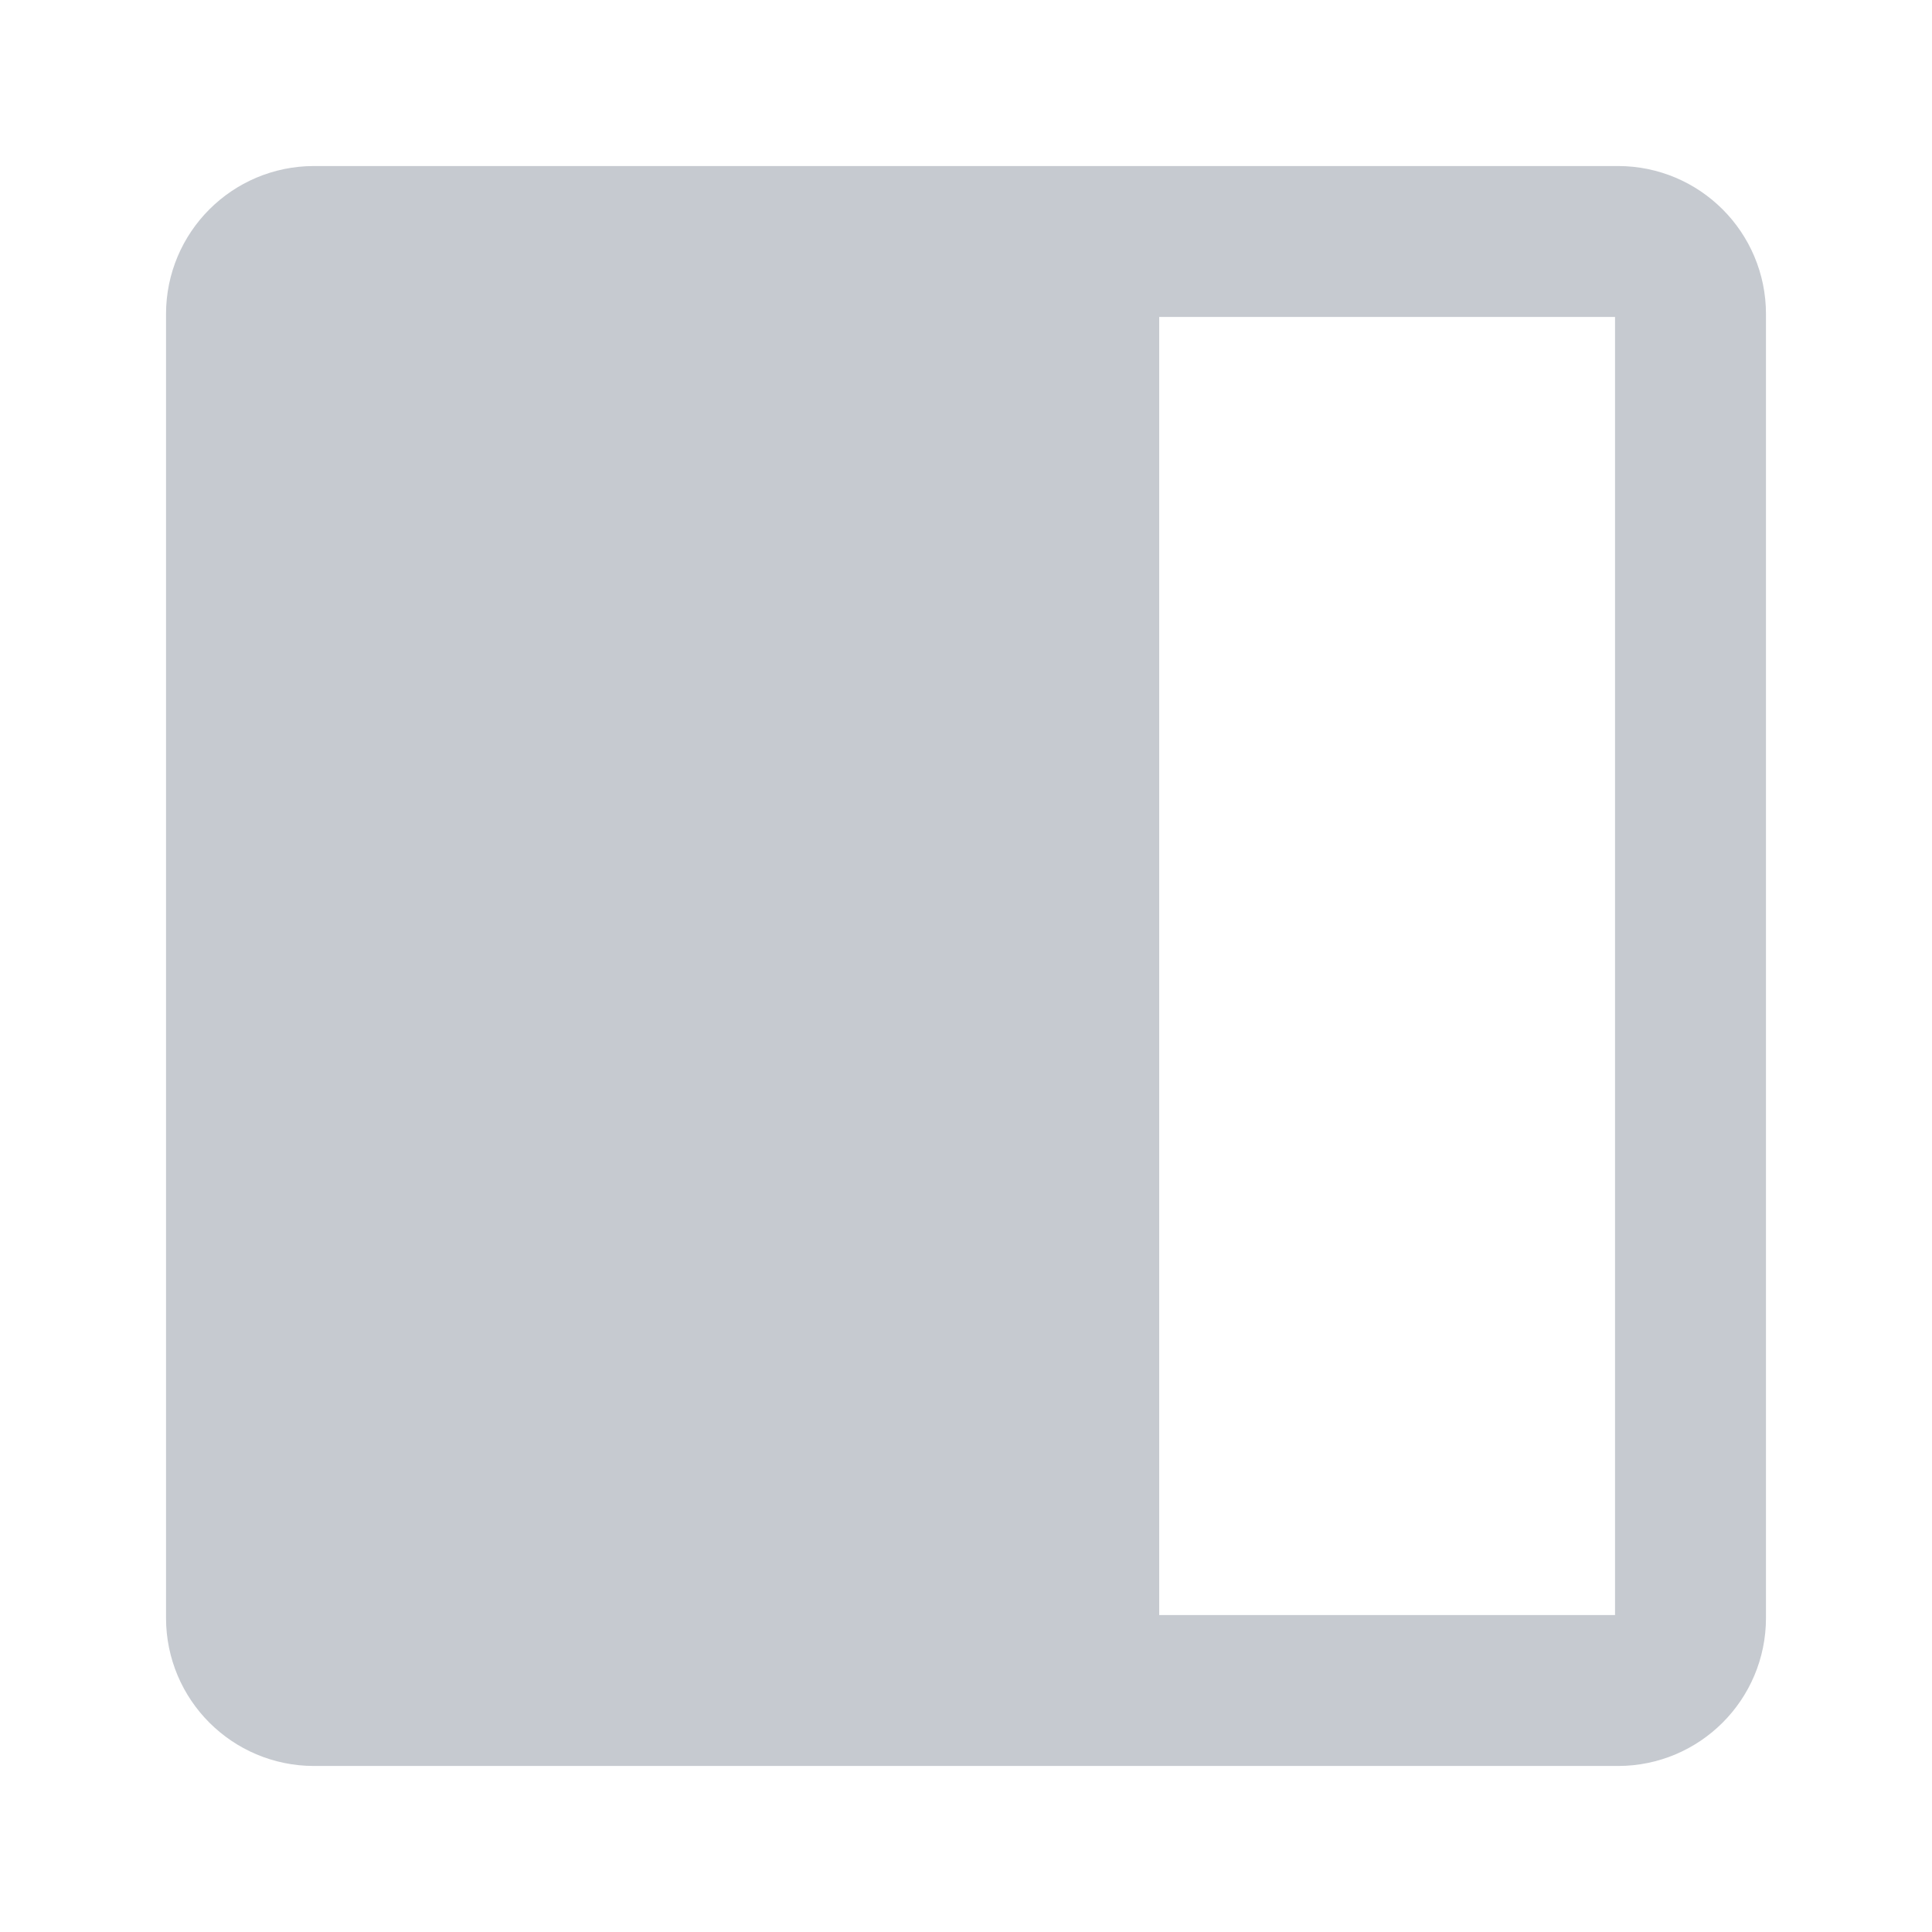
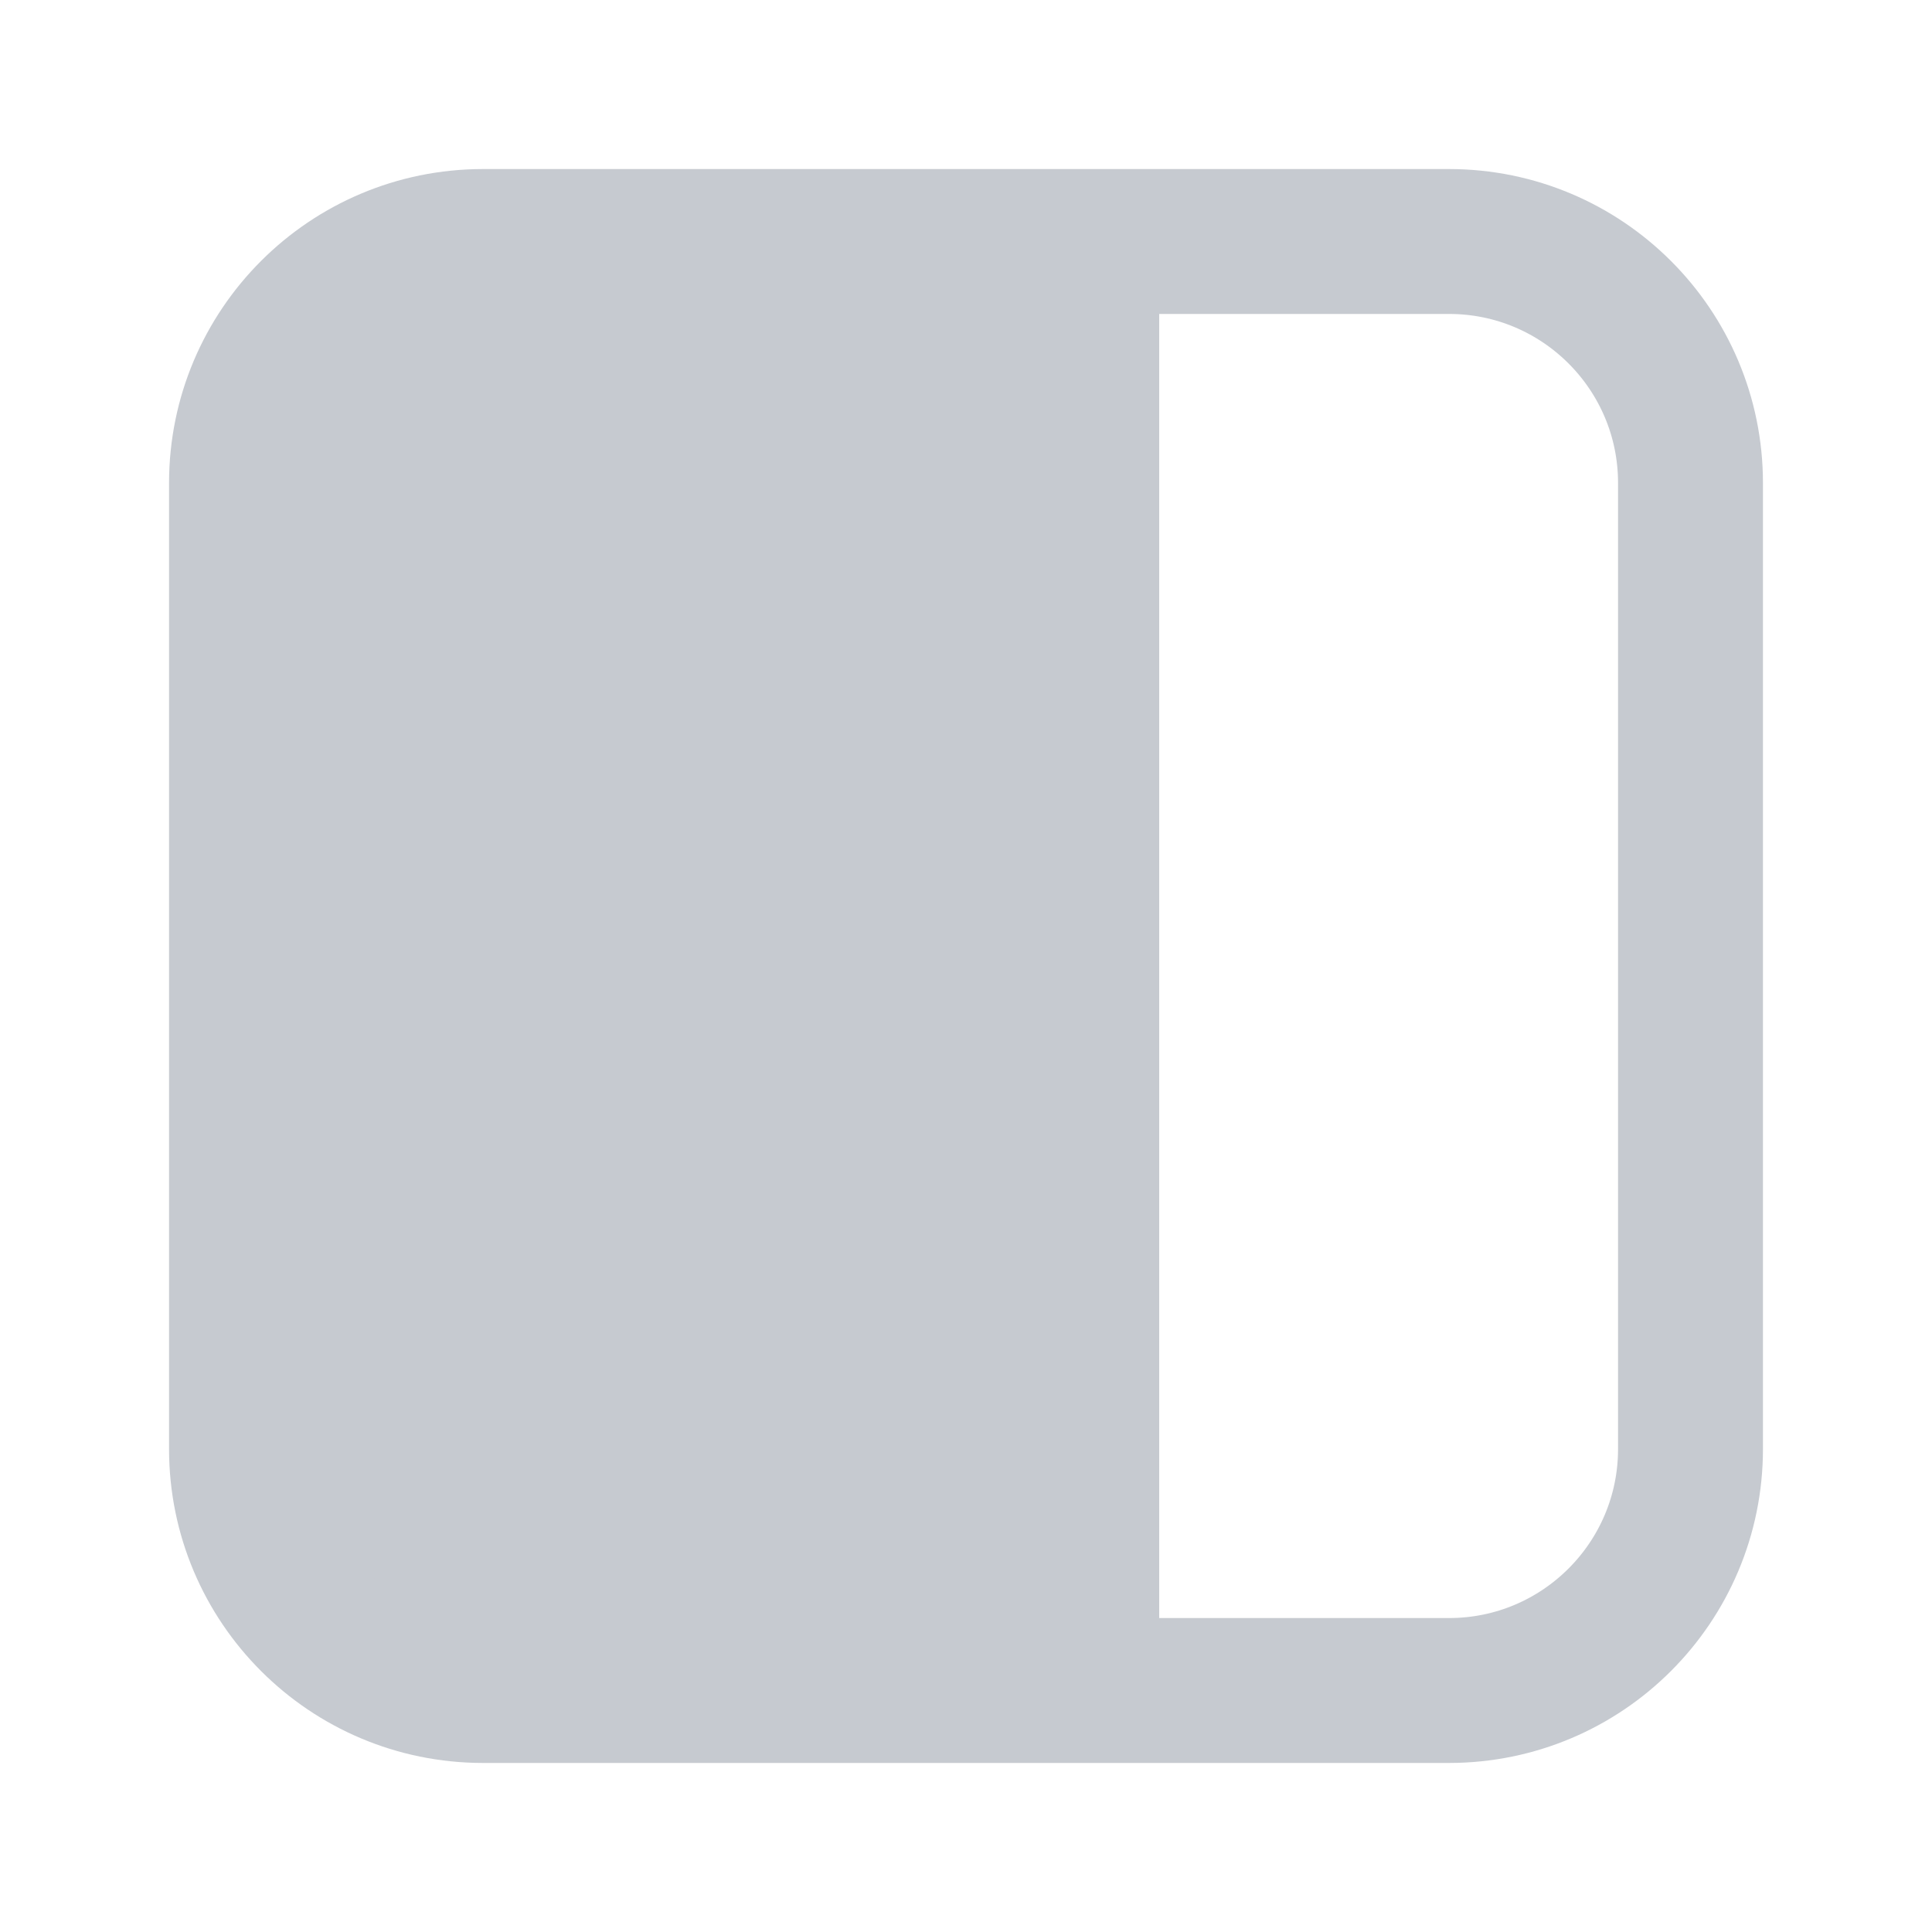
<svg xmlns="http://www.w3.org/2000/svg" width="16" height="16" viewBox="0 0 16 16" fill="none">
-   <rect width="7" height="12" transform="matrix(-1 0 0 1 9 2)" fill="#C6CAD0" />
+   <rect width="7" height="12" rx="2" transform="matrix(-1 0 0 1 9 2)" fill="#C6CAD0" />
  <path d="M9 2V14" stroke="#C6CAD0" stroke-width="1.2" />
-   <path d="M13.4 2H2.6C2.269 2 2 2.269 2 2.6V13.4C2 13.731 2.269 14 2.6 14H13.4C13.731 14 14 13.731 14 13.4V2.6C14 2.269 13.731 2 13.4 2Z" stroke="#C6CAD0" stroke-width="1.25" stroke-linecap="round" />
+   <rect x="2" y="2" width="12" height="12" rx="2" stroke="#C6CAD0" stroke-width="1.2" />
</svg>
